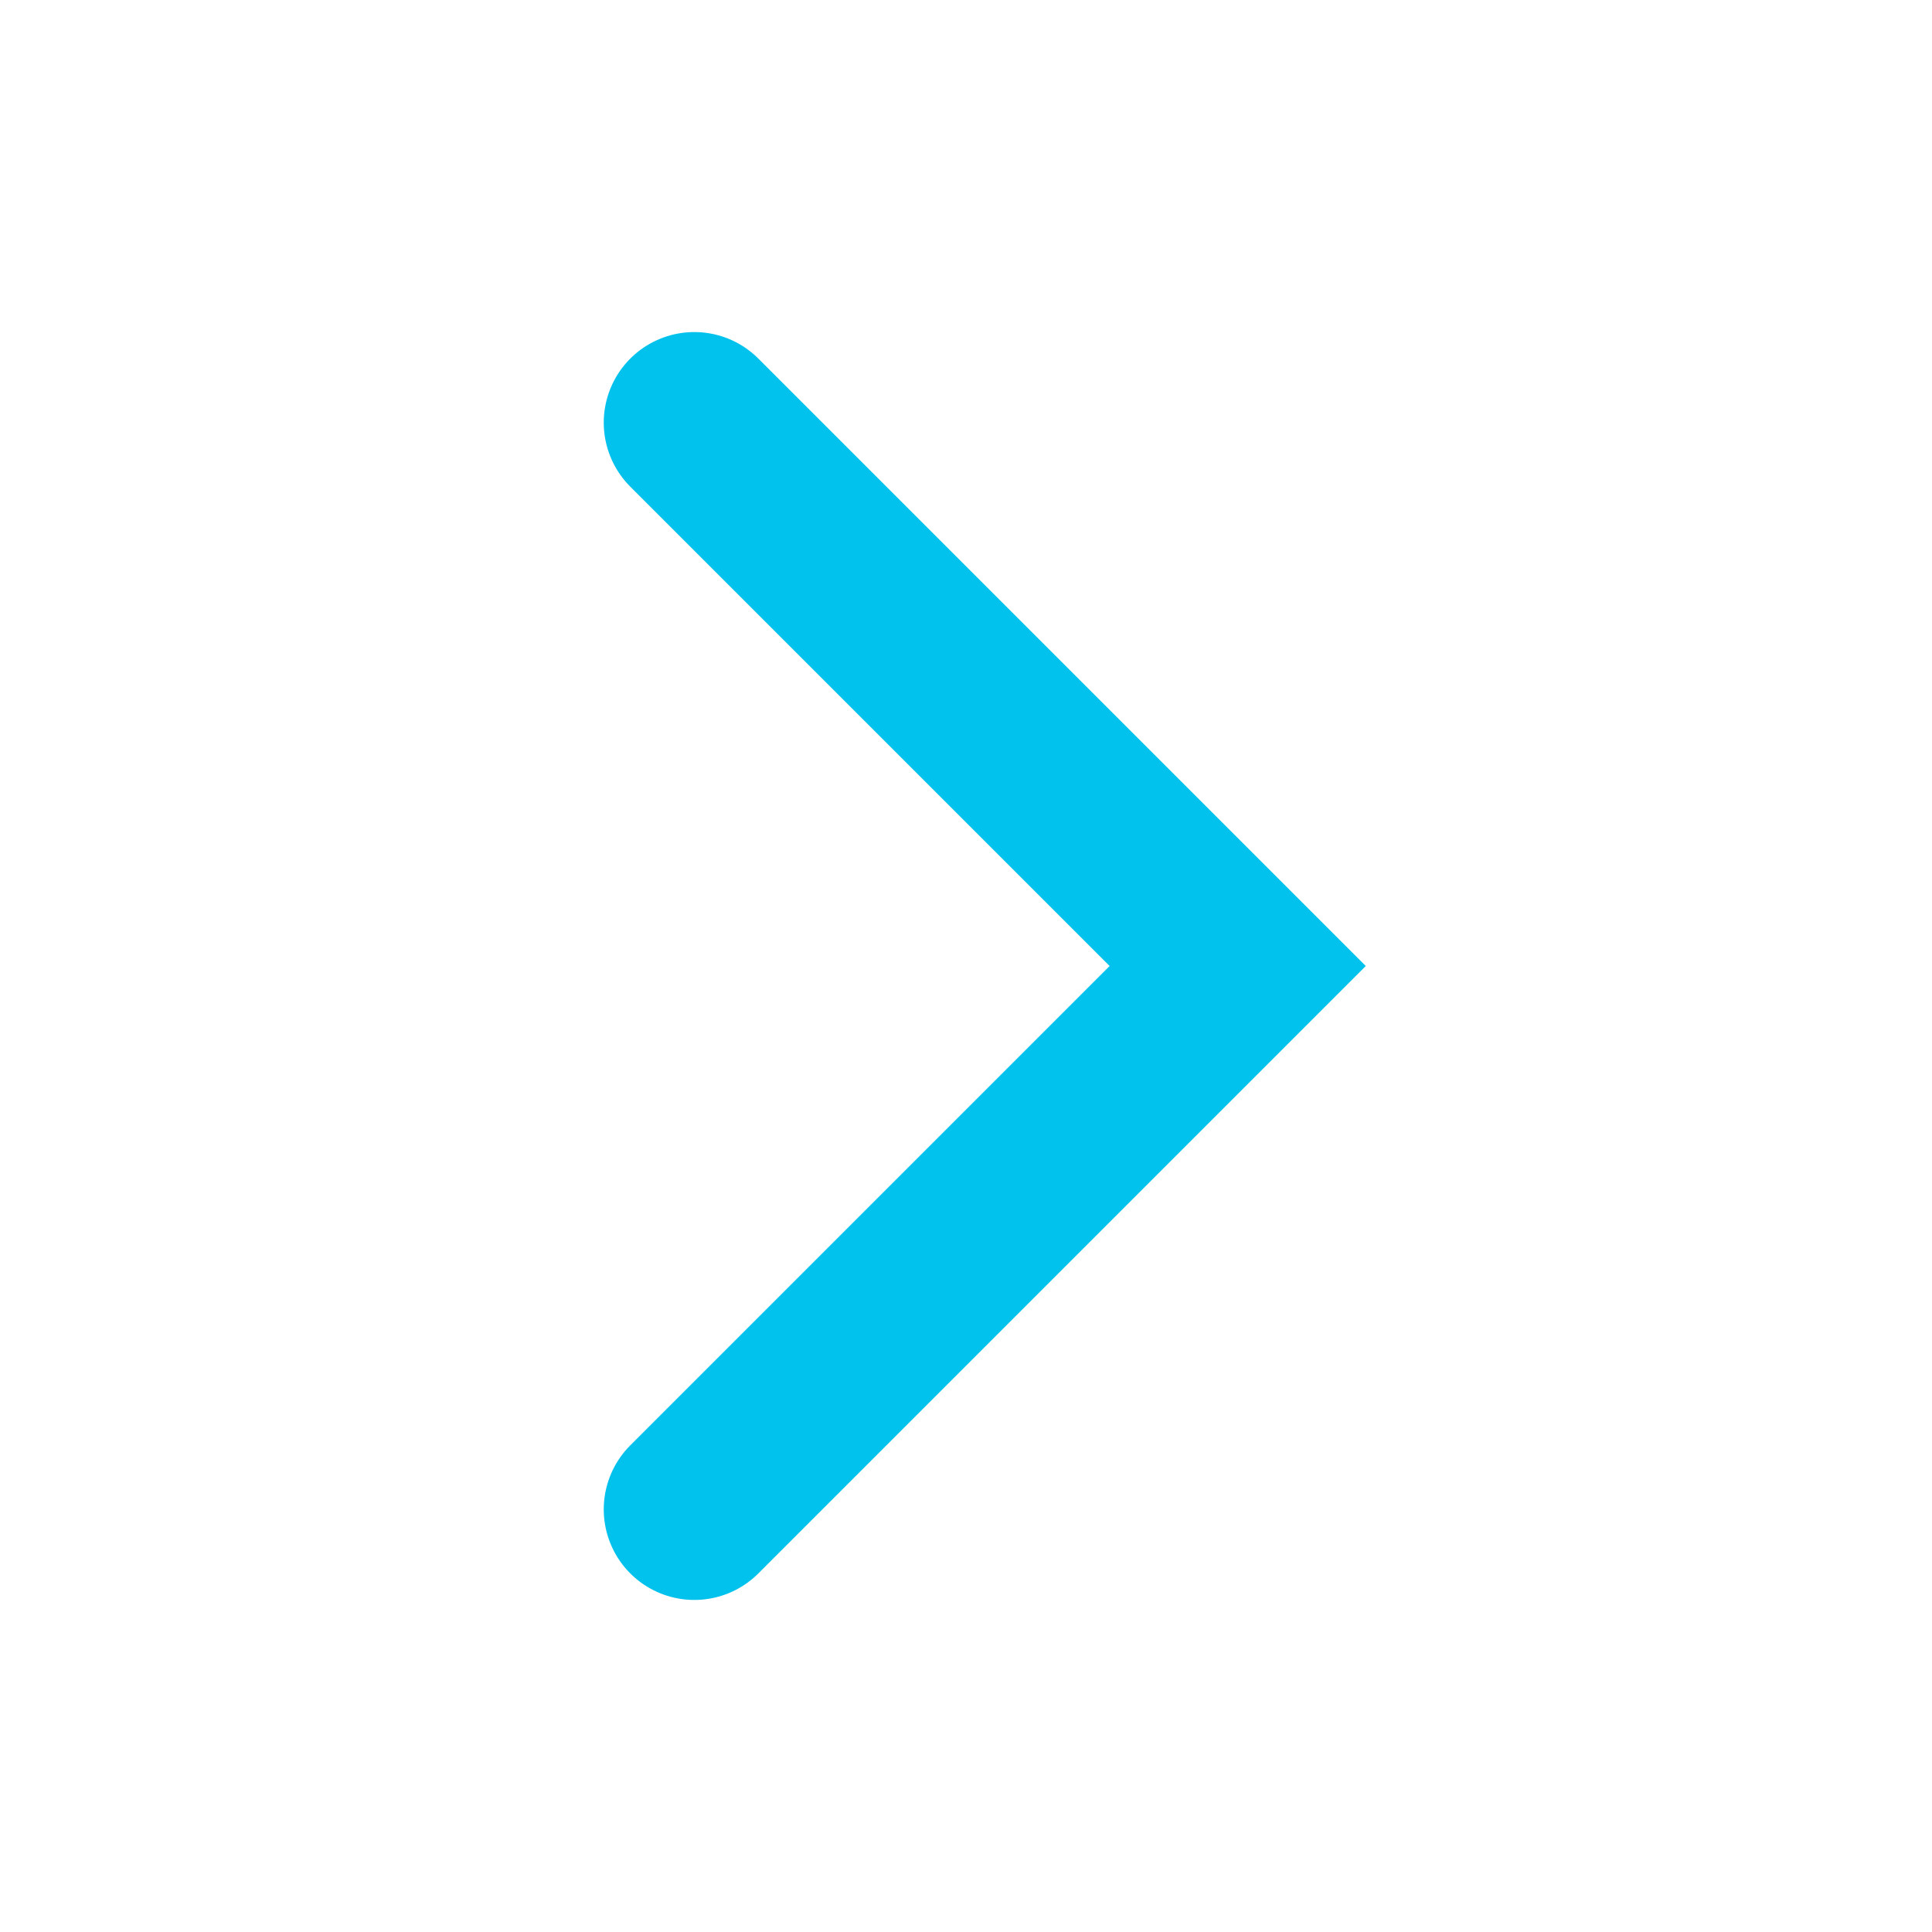
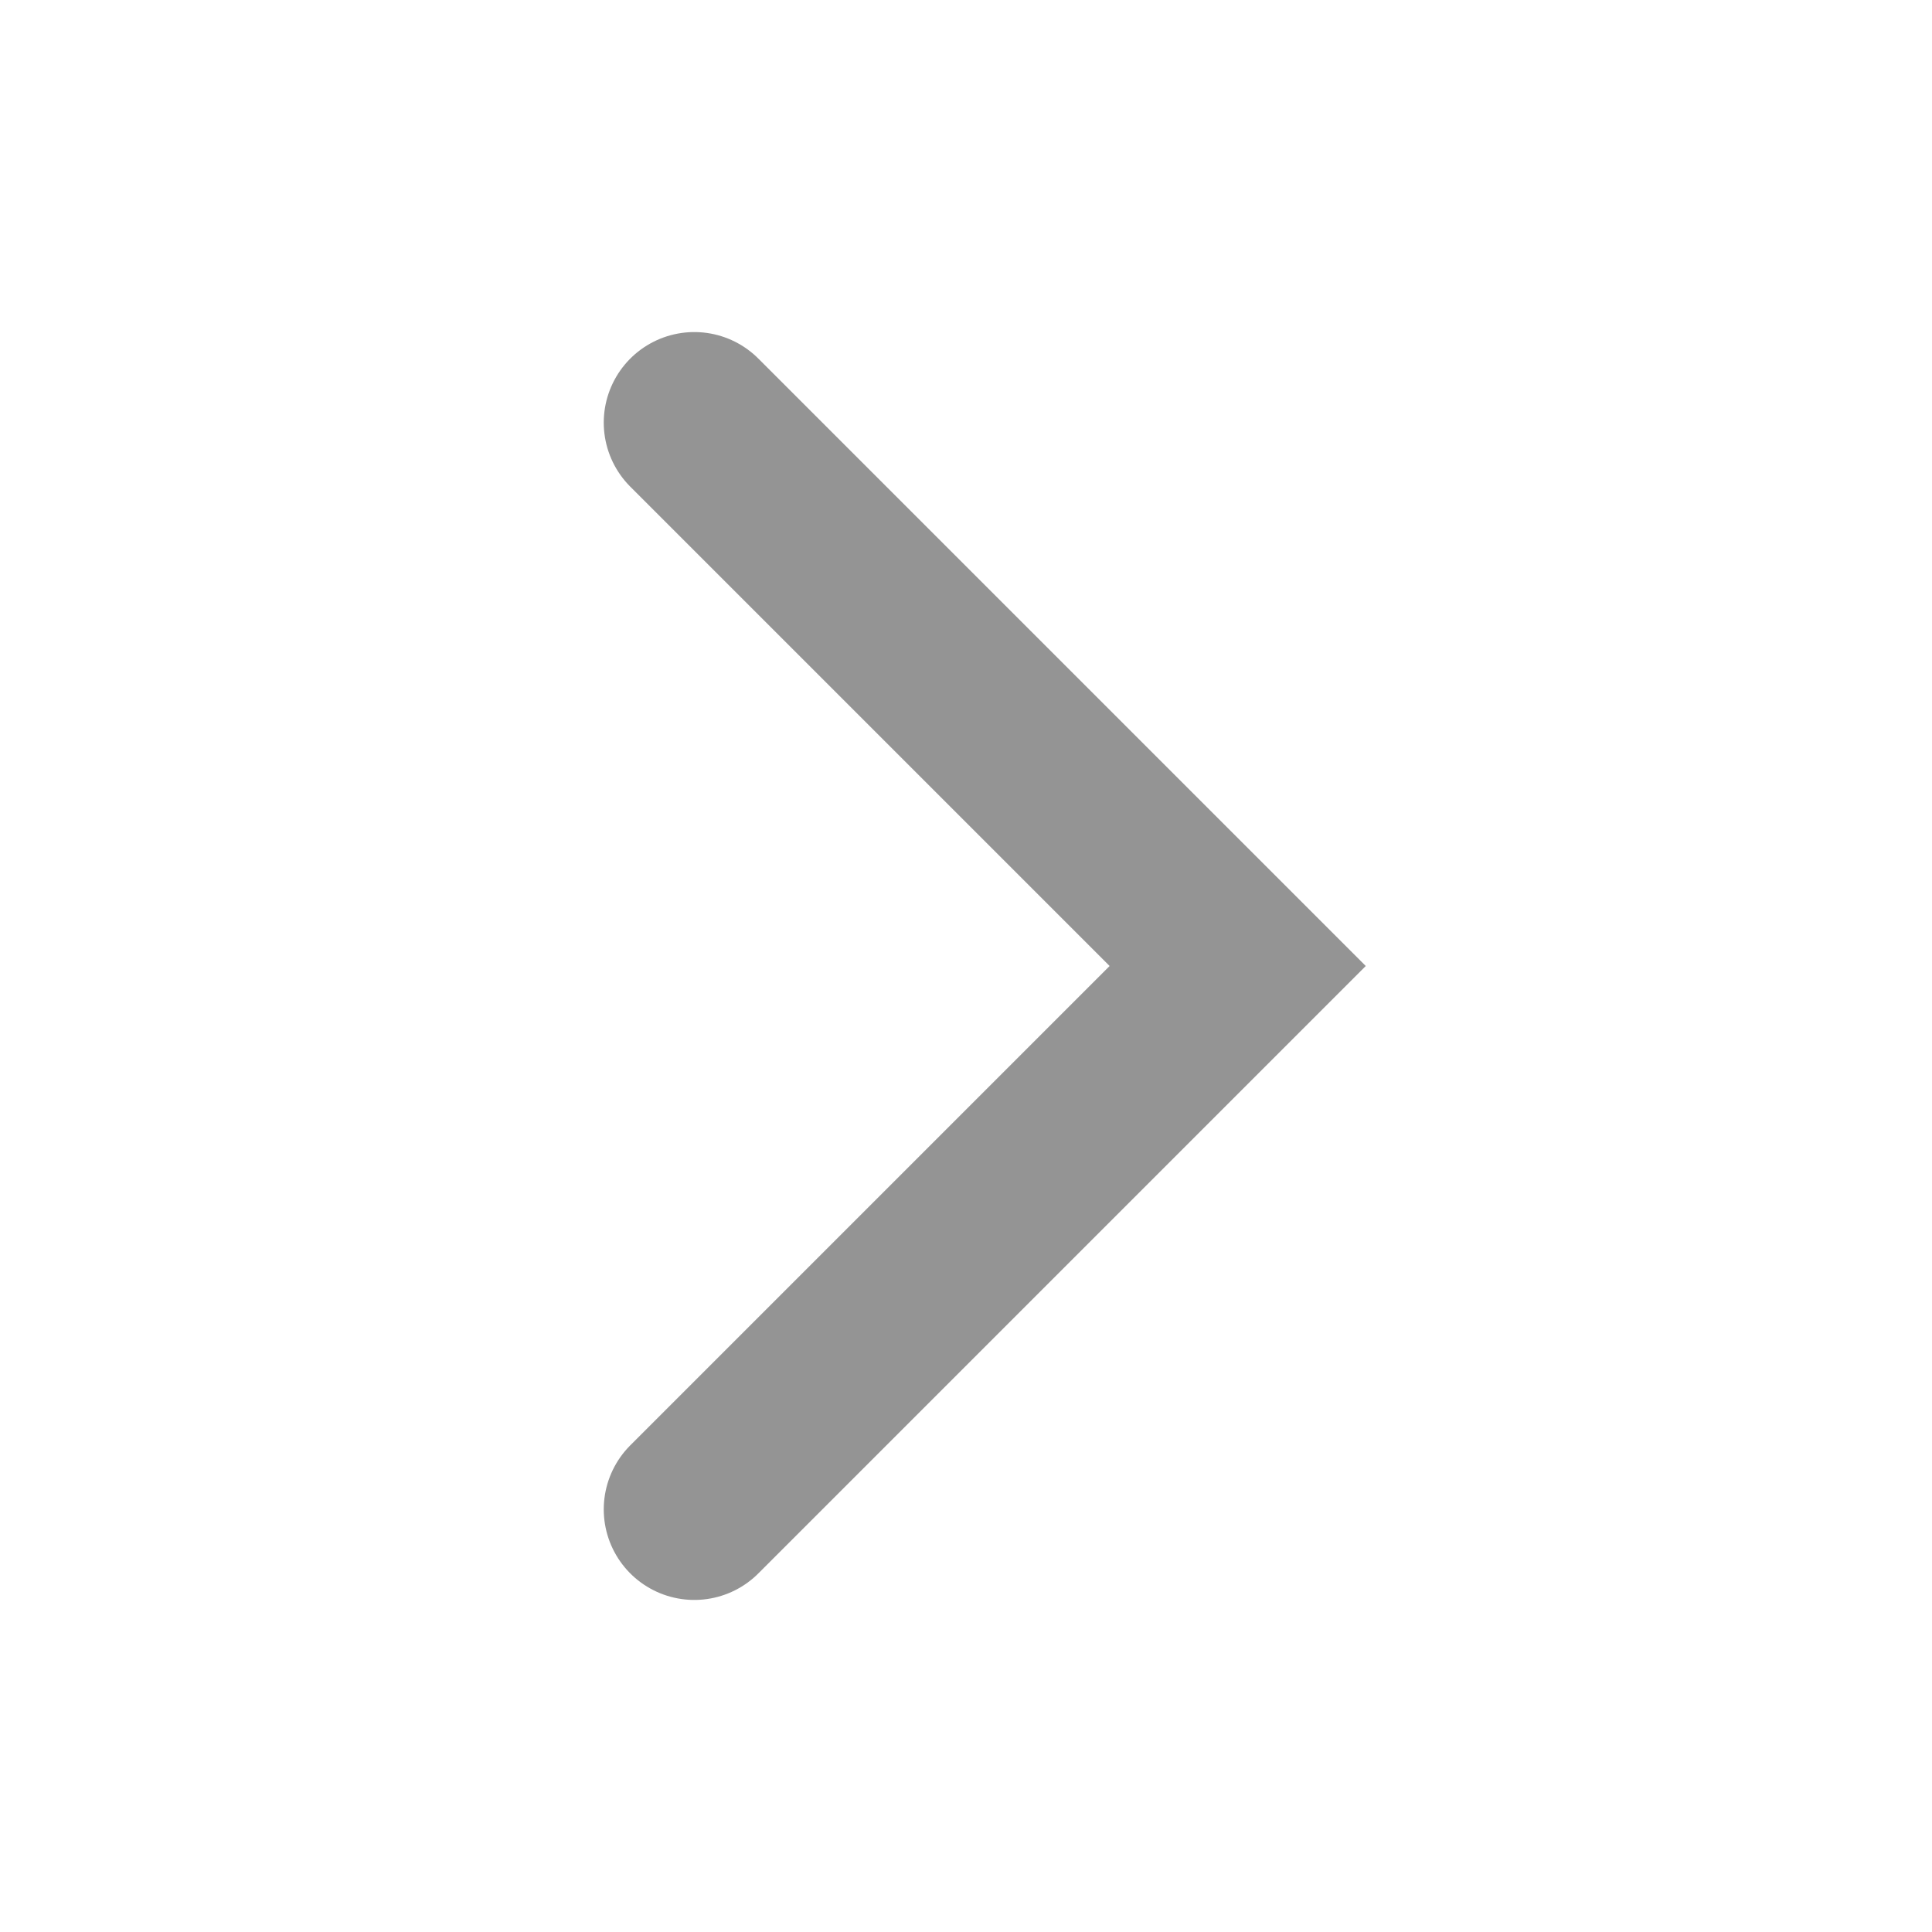
<svg xmlns="http://www.w3.org/2000/svg" width="16" height="16" viewBox="0 0 16 16" fill="none">
-   <path d="M5.75 12.5L10.25 8L5.75 3.5" stroke="#00C2ED" stroke-width="1.5" stroke-linecap="round" />
+   <g id="ic_RightArrow_small_line">
+     <path id="Vector 79" d="M5.75 12.5L10.25 8L5.75 3.5" stroke="#949494" stroke-width="1.5" stroke-linecap="round" />
+   </g>
</svg>
